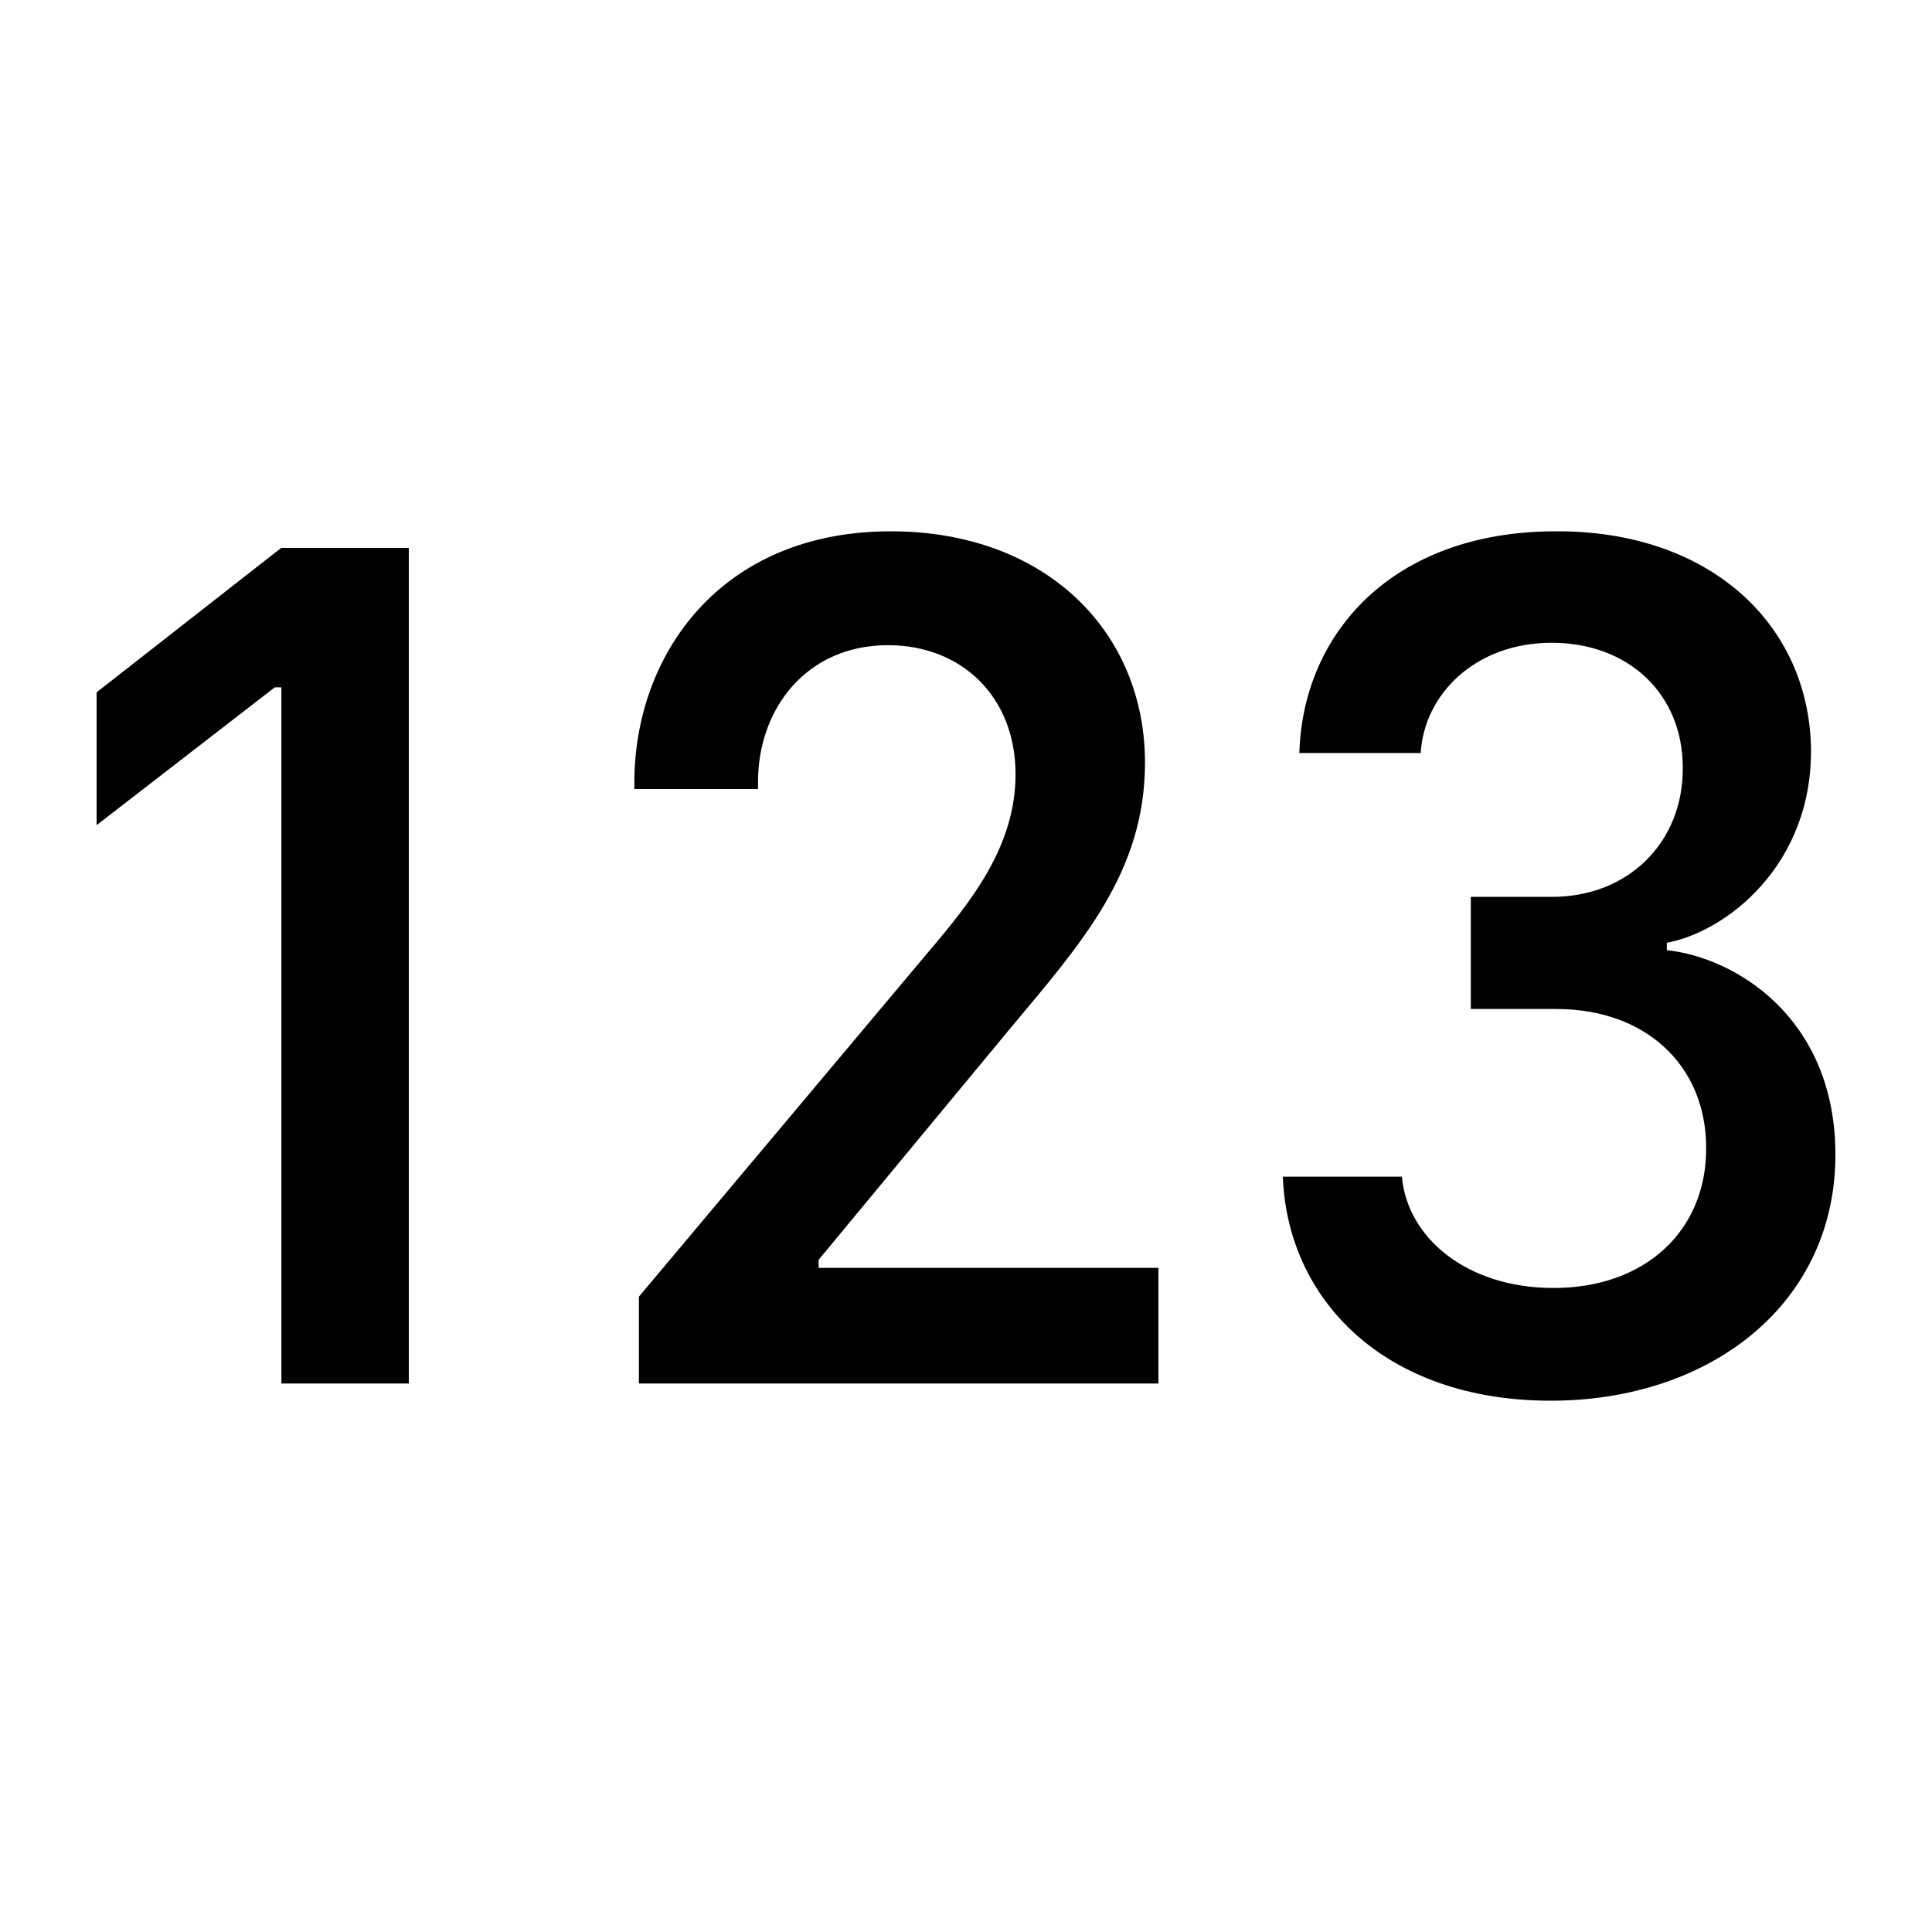
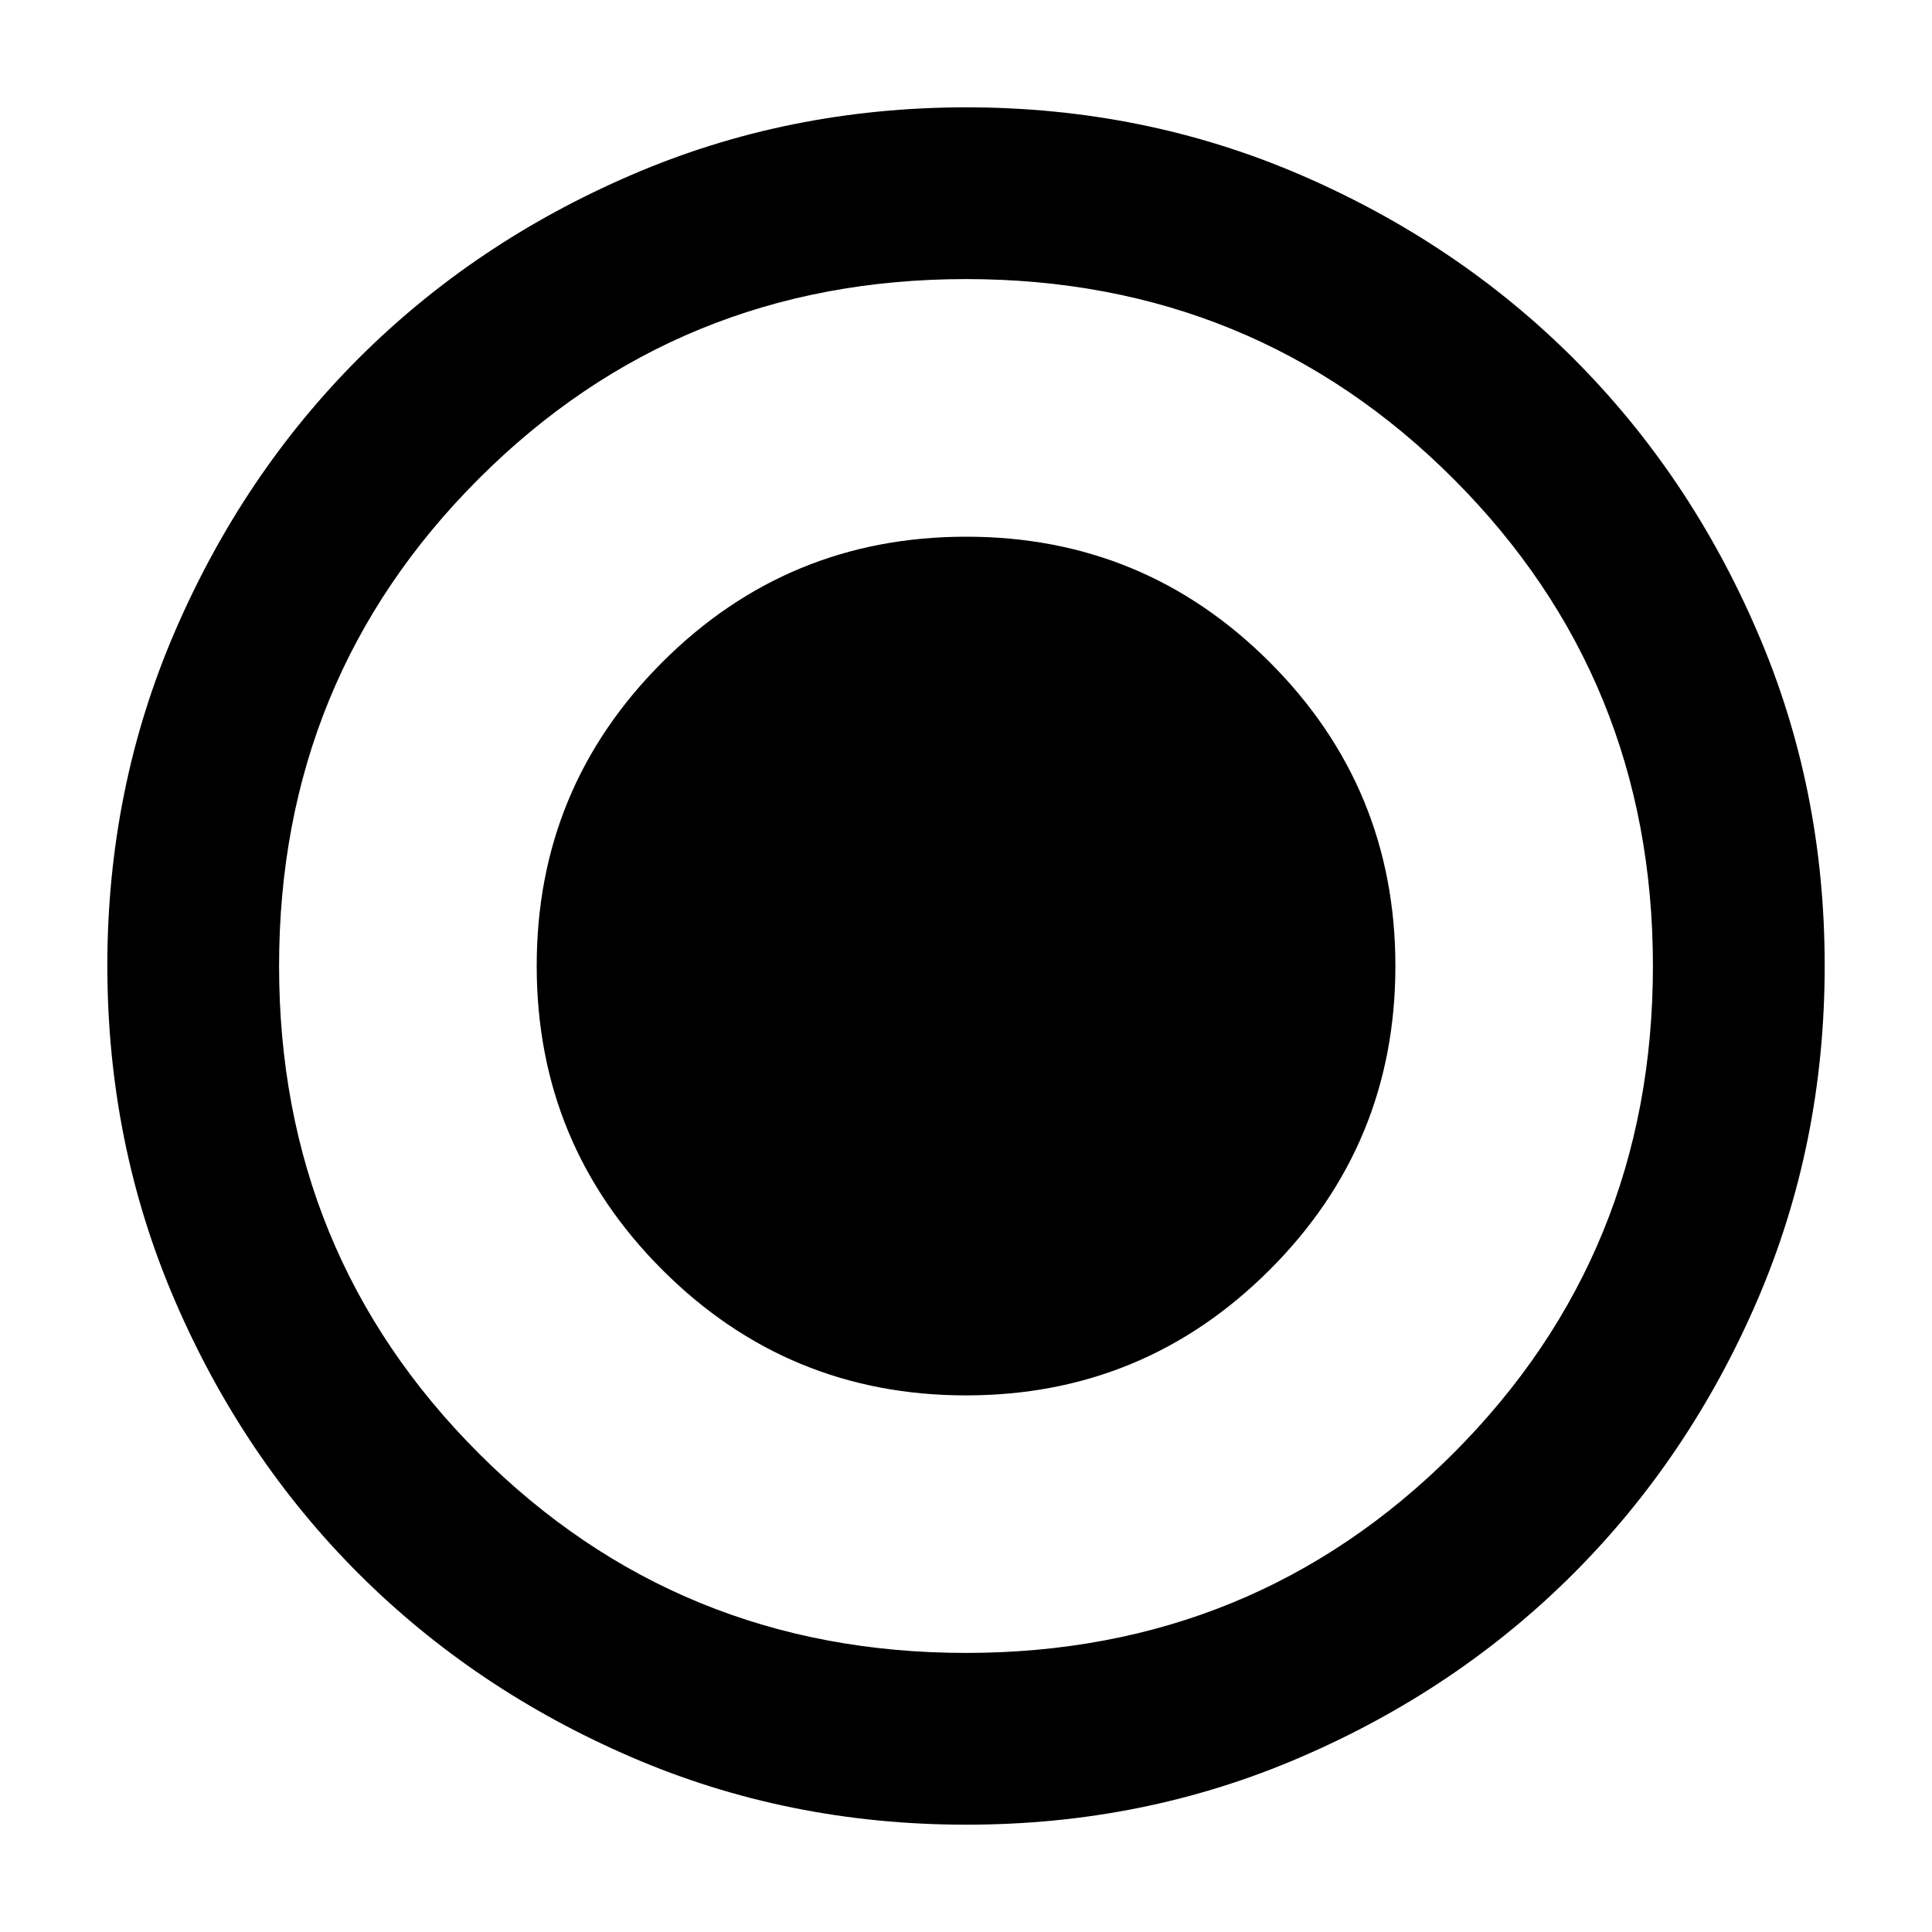
<svg xmlns="http://www.w3.org/2000/svg" width="20" height="20" viewBox="0 0 20 20" fill="none">
-   <path d="M4.232 14.322V5.672H2.911L1 7.167V8.542L2.845 7.115H2.913V14.322H4.233H4.232ZM7.847 8.168V8.092C7.847 7.345 8.342 6.679 9.193 6.679C9.953 6.679 10.513 7.211 10.513 8.016C10.513 8.77 10.041 9.347 9.605 9.861L6.614 13.423V14.322H11.992V13.125H8.474V13.042L10.462 10.641C11.193 9.766 11.853 9.03 11.853 7.896C11.852 6.527 10.814 5.5 9.222 5.5C7.452 5.5 6.567 6.787 6.567 8.099V8.168H7.847ZM15.226 10.445H16.11C17.036 10.445 17.656 11.027 17.662 11.87C17.673 12.725 17.043 13.341 16.063 13.333C15.197 13.327 14.572 12.827 14.512 12.181H13.28C13.327 13.454 14.335 14.5 16.052 14.5C17.715 14.5 19.024 13.486 19 11.908C18.977 10.526 17.962 9.912 17.255 9.836V9.759C17.857 9.651 18.77 8.962 18.747 7.731C18.717 6.458 17.697 5.488 16.093 5.5C14.405 5.506 13.486 6.564 13.451 7.795H14.707C14.742 7.193 15.267 6.654 16.063 6.654C16.854 6.654 17.42 7.179 17.42 7.947C17.426 8.721 16.853 9.284 16.07 9.284H15.226V10.445Z" fill="currentColor" />
+   <path d="M10 14.445C11.23 14.445 12.278 14.011 13.145 13.144C14.012 12.277 14.445 11.229 14.445 10C14.445 8.771 14.011 7.722 13.144 6.855C12.277 5.988 11.229 5.555 10 5.556C8.771 5.556 7.722 5.989 6.855 6.856C5.988 7.723 5.555 8.771 5.556 10C5.556 11.23 5.989 12.278 6.856 13.145C7.723 14.012 8.771 14.445 10 14.445ZM10 18.889C8.771 18.889 7.615 18.656 6.534 18.189C5.452 17.722 4.511 17.088 3.711 16.289C2.911 15.489 2.278 14.548 1.812 13.467C1.345 12.385 1.112 11.23 1.111 10C1.111 8.771 1.345 7.615 1.812 6.534C2.279 5.452 2.912 4.511 3.711 3.711C4.511 2.911 5.452 2.278 6.534 1.812C7.615 1.345 8.771 1.112 10 1.111C11.23 1.111 12.385 1.345 13.467 1.812C14.548 2.279 15.489 2.912 16.289 3.711C17.089 4.511 17.723 5.452 18.189 6.534C18.657 7.615 18.89 8.771 18.889 10C18.889 11.23 18.656 12.385 18.189 13.467C17.722 14.548 17.088 15.489 16.289 16.289C15.489 17.089 14.548 17.723 13.467 18.189C12.385 18.657 11.23 18.89 10 18.889ZM10 17.111C11.985 17.111 13.667 16.422 15.045 15.045C16.422 13.667 17.111 11.985 17.111 10C17.111 8.015 16.422 6.334 15.045 4.956C13.667 3.578 11.985 2.889 10 2.889C8.015 2.889 6.334 3.578 4.956 4.956C3.578 6.334 2.889 8.015 2.889 10C2.889 11.985 3.578 13.667 4.956 15.045C6.334 16.422 8.015 17.111 10 17.111Z" fill="currentColor" />
</svg>
